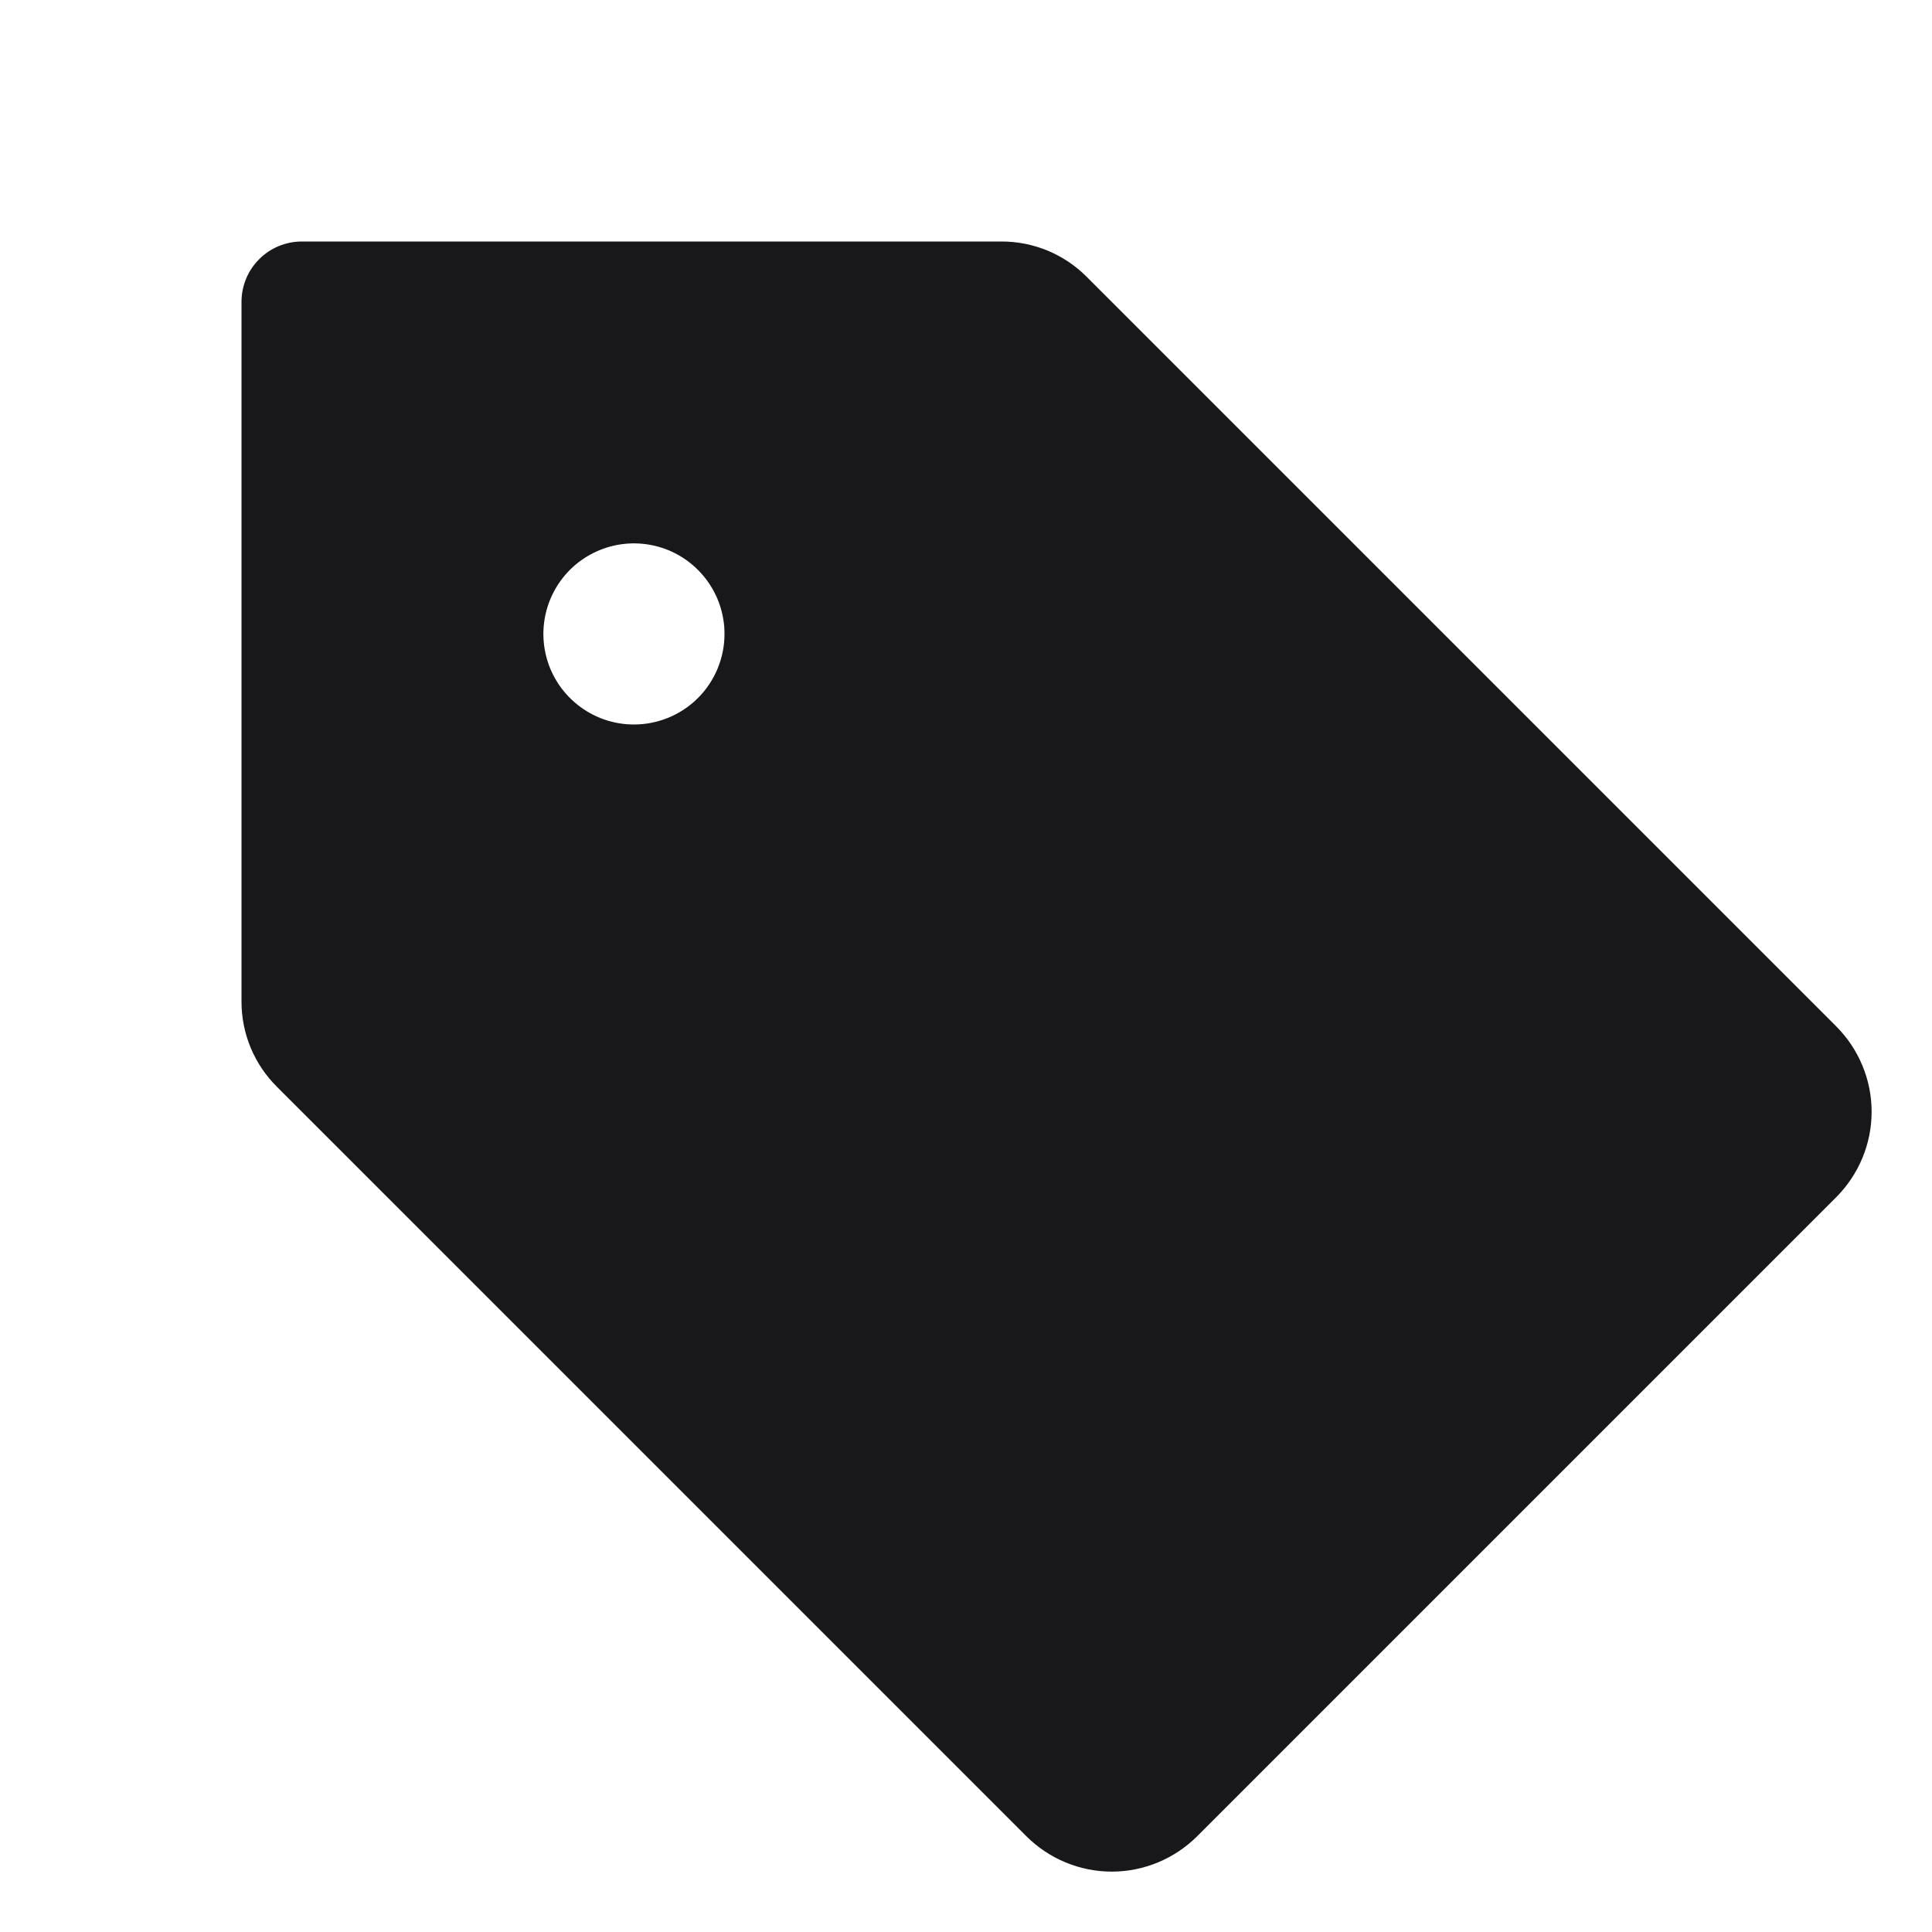
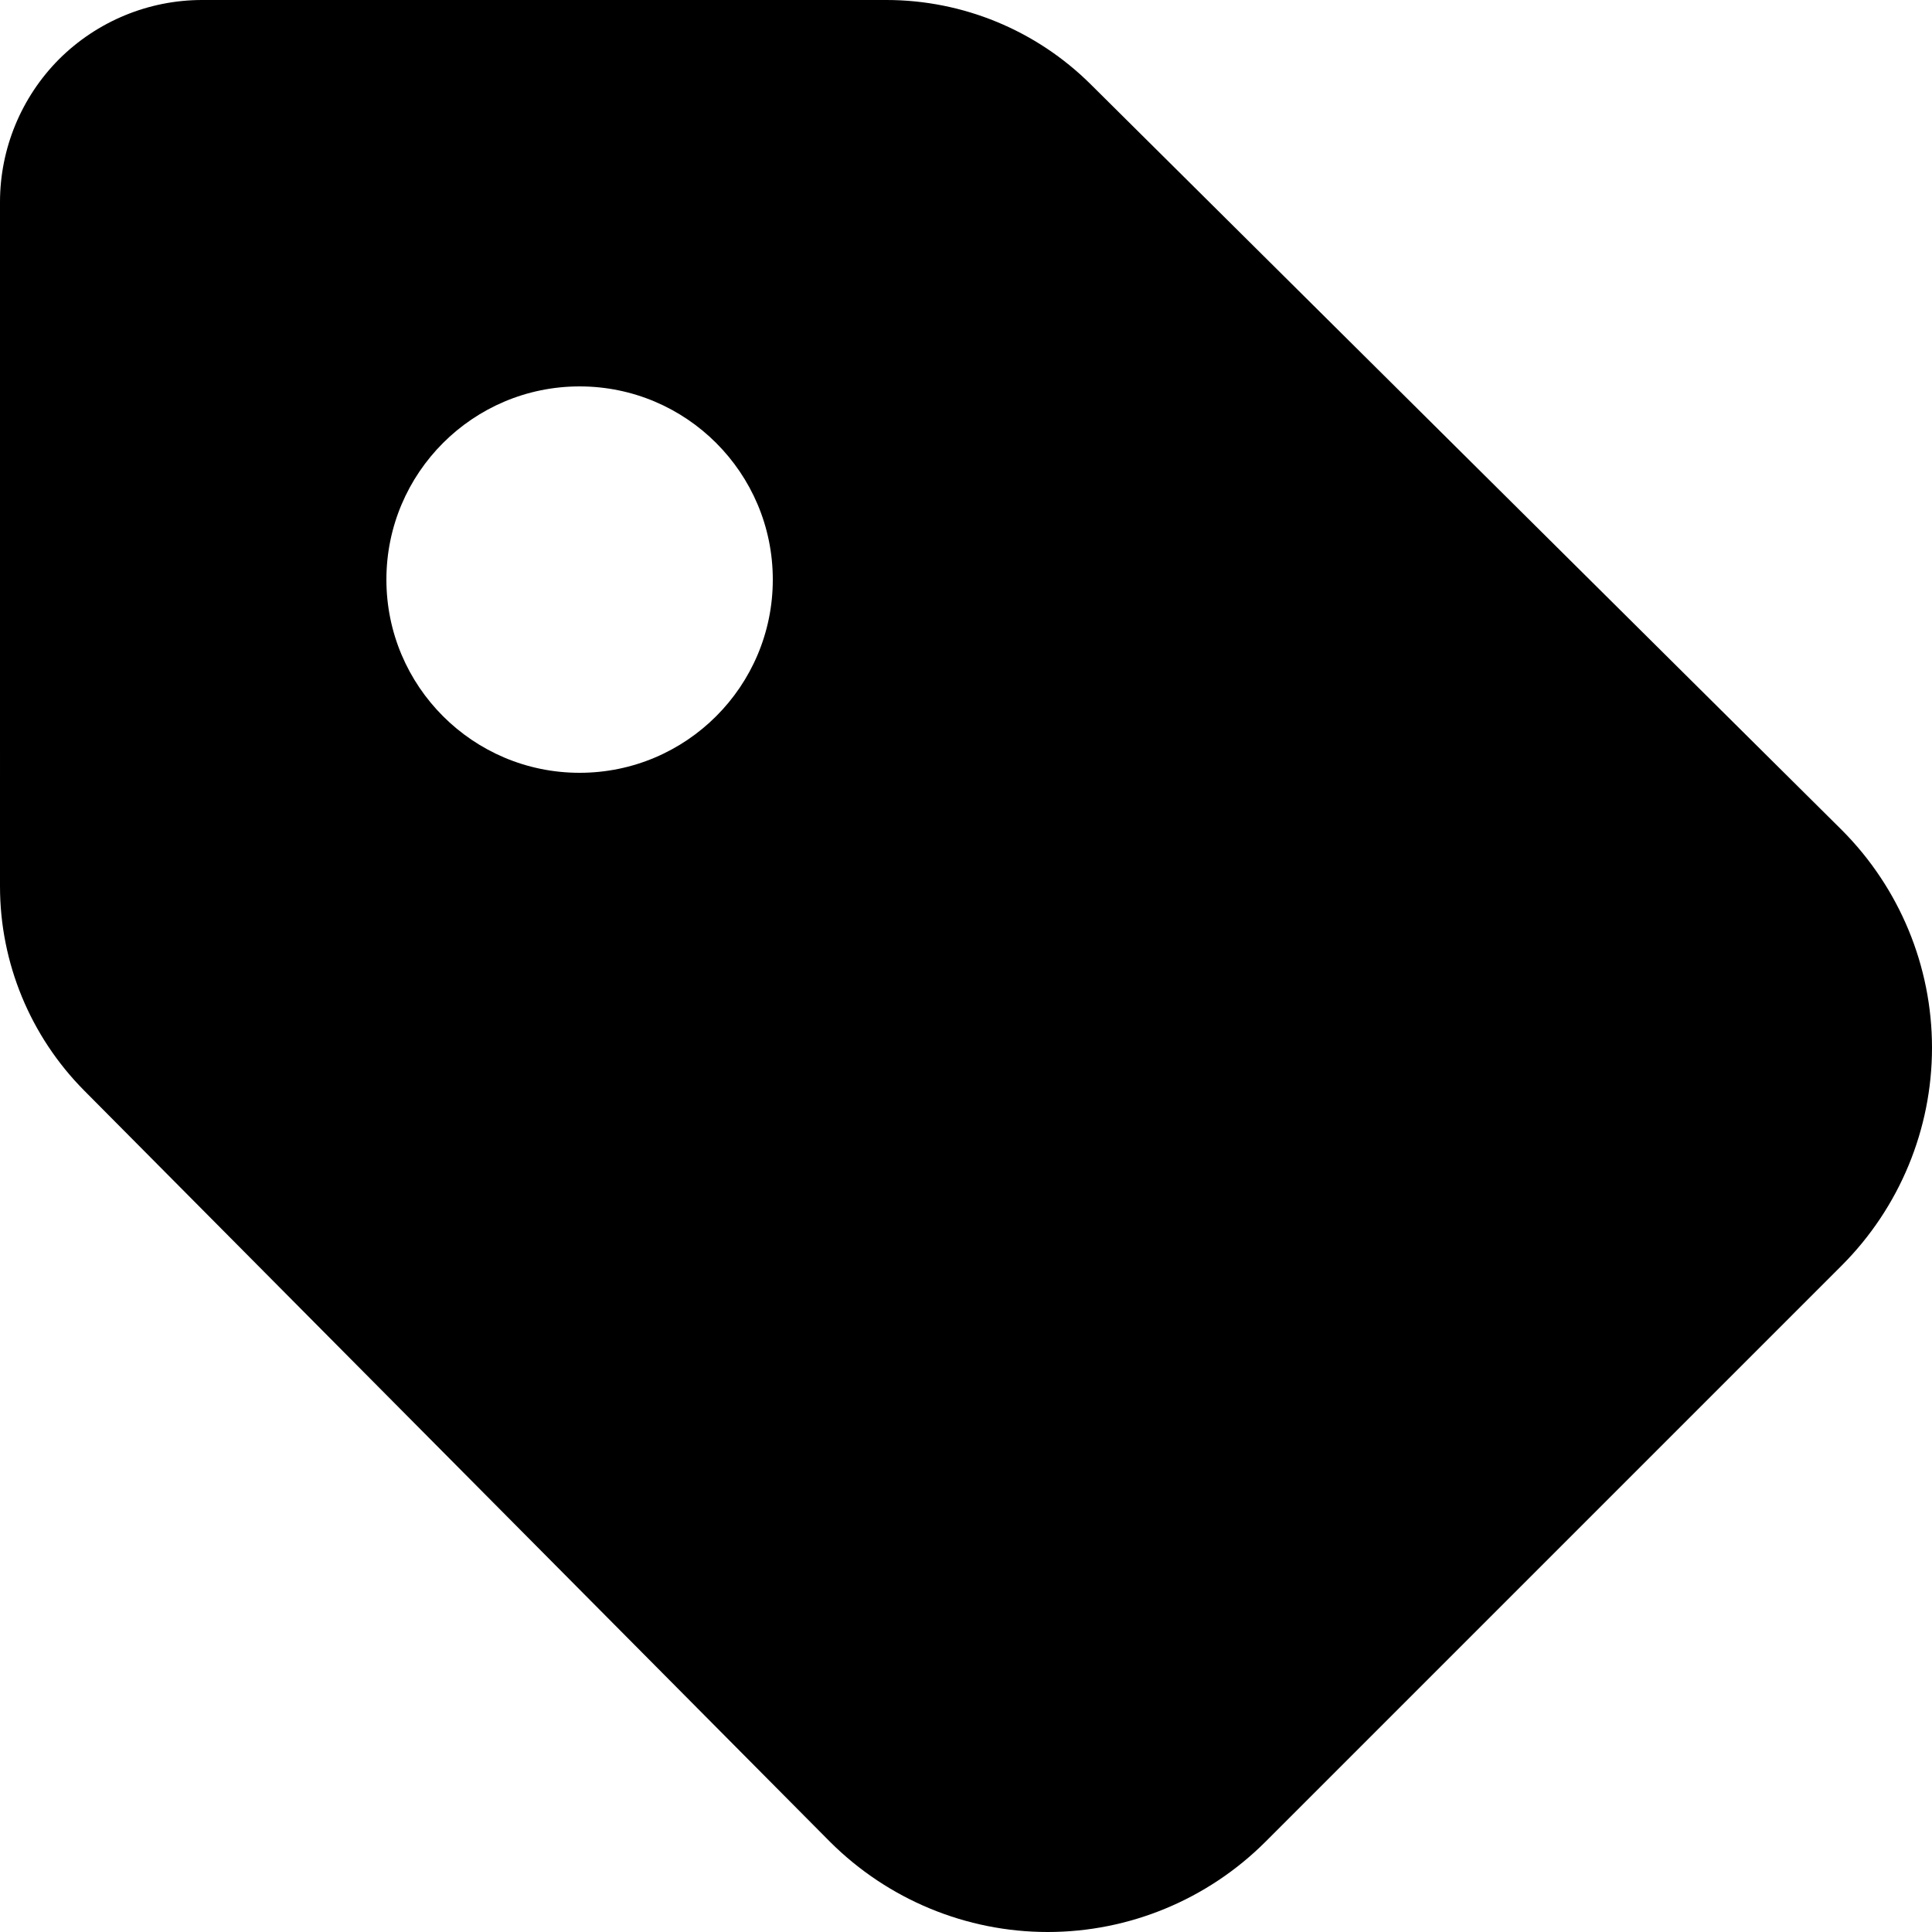
- <svg xmlns="http://www.w3.org/2000/svg" width="32" height="32" viewBox="0 0 32 32" fill="none">
-   <path d="M30.414 17L18 4.586C17.815 4.4 17.595 4.252 17.352 4.151C17.109 4.051 16.849 3.999 16.586 4H5C4.735 4 4.48 4.105 4.293 4.293C4.105 4.48 4 4.735 4 5V16.586C3.999 16.849 4.051 17.109 4.151 17.352C4.252 17.595 4.4 17.815 4.586 18L17 30.414C17.186 30.599 17.406 30.747 17.649 30.847C17.892 30.948 18.152 31 18.414 31C18.677 31 18.937 30.948 19.18 30.847C19.422 30.747 19.643 30.599 19.829 30.414L30.414 19.829C30.599 19.643 30.747 19.422 30.847 19.18C30.948 18.937 31 18.677 31 18.414C31 18.152 30.948 17.892 30.847 17.649C30.747 17.406 30.599 17.186 30.414 17ZM10.5 12C10.203 12 9.913 11.912 9.667 11.747C9.42 11.582 9.228 11.348 9.114 11.074C9.001 10.8 8.971 10.498 9.029 10.207C9.087 9.916 9.23 9.649 9.439 9.439C9.649 9.23 9.916 9.087 10.207 9.029C10.498 8.971 10.8 9.001 11.074 9.114C11.348 9.228 11.582 9.42 11.747 9.667C11.912 9.913 12 10.203 12 10.5C12 10.898 11.842 11.279 11.561 11.561C11.279 11.842 10.898 12 10.5 12Z" fill="#18181B" />
+ <svg xmlns="http://www.w3.org/2000/svg" fill="none" viewBox="0 0 10 10">
+   <path fill="#000" fill-rule="evenodd" d="M0.306 0.306C0.503 0.11 0.769 0 1.046 0H4.588C4.984 0 5.364 0.157 5.645 0.436L9.534 4.297C9.832 4.596 10 5.001 10 5.423C10 5.845 9.832 6.25 9.534 6.549L6.549 9.534C6.25 9.832 5.845 10 5.423 10C5.001 10 4.596 9.832 4.297 9.534L4.296 9.533L0.436 5.645C0.157 5.364 1.5378e-05 4.984 1.38283e-05 4.588L0 1.046C0 0.769 0.11 0.503 0.306 0.306ZM3 2C2.448 2 2 2.448 2 3C2 3.552 2.448 4 3 4C3.552 4 4 3.552 4 3C4 2.448 3.552 2 3 2Z" clip-rule="evenodd" />
</svg>
